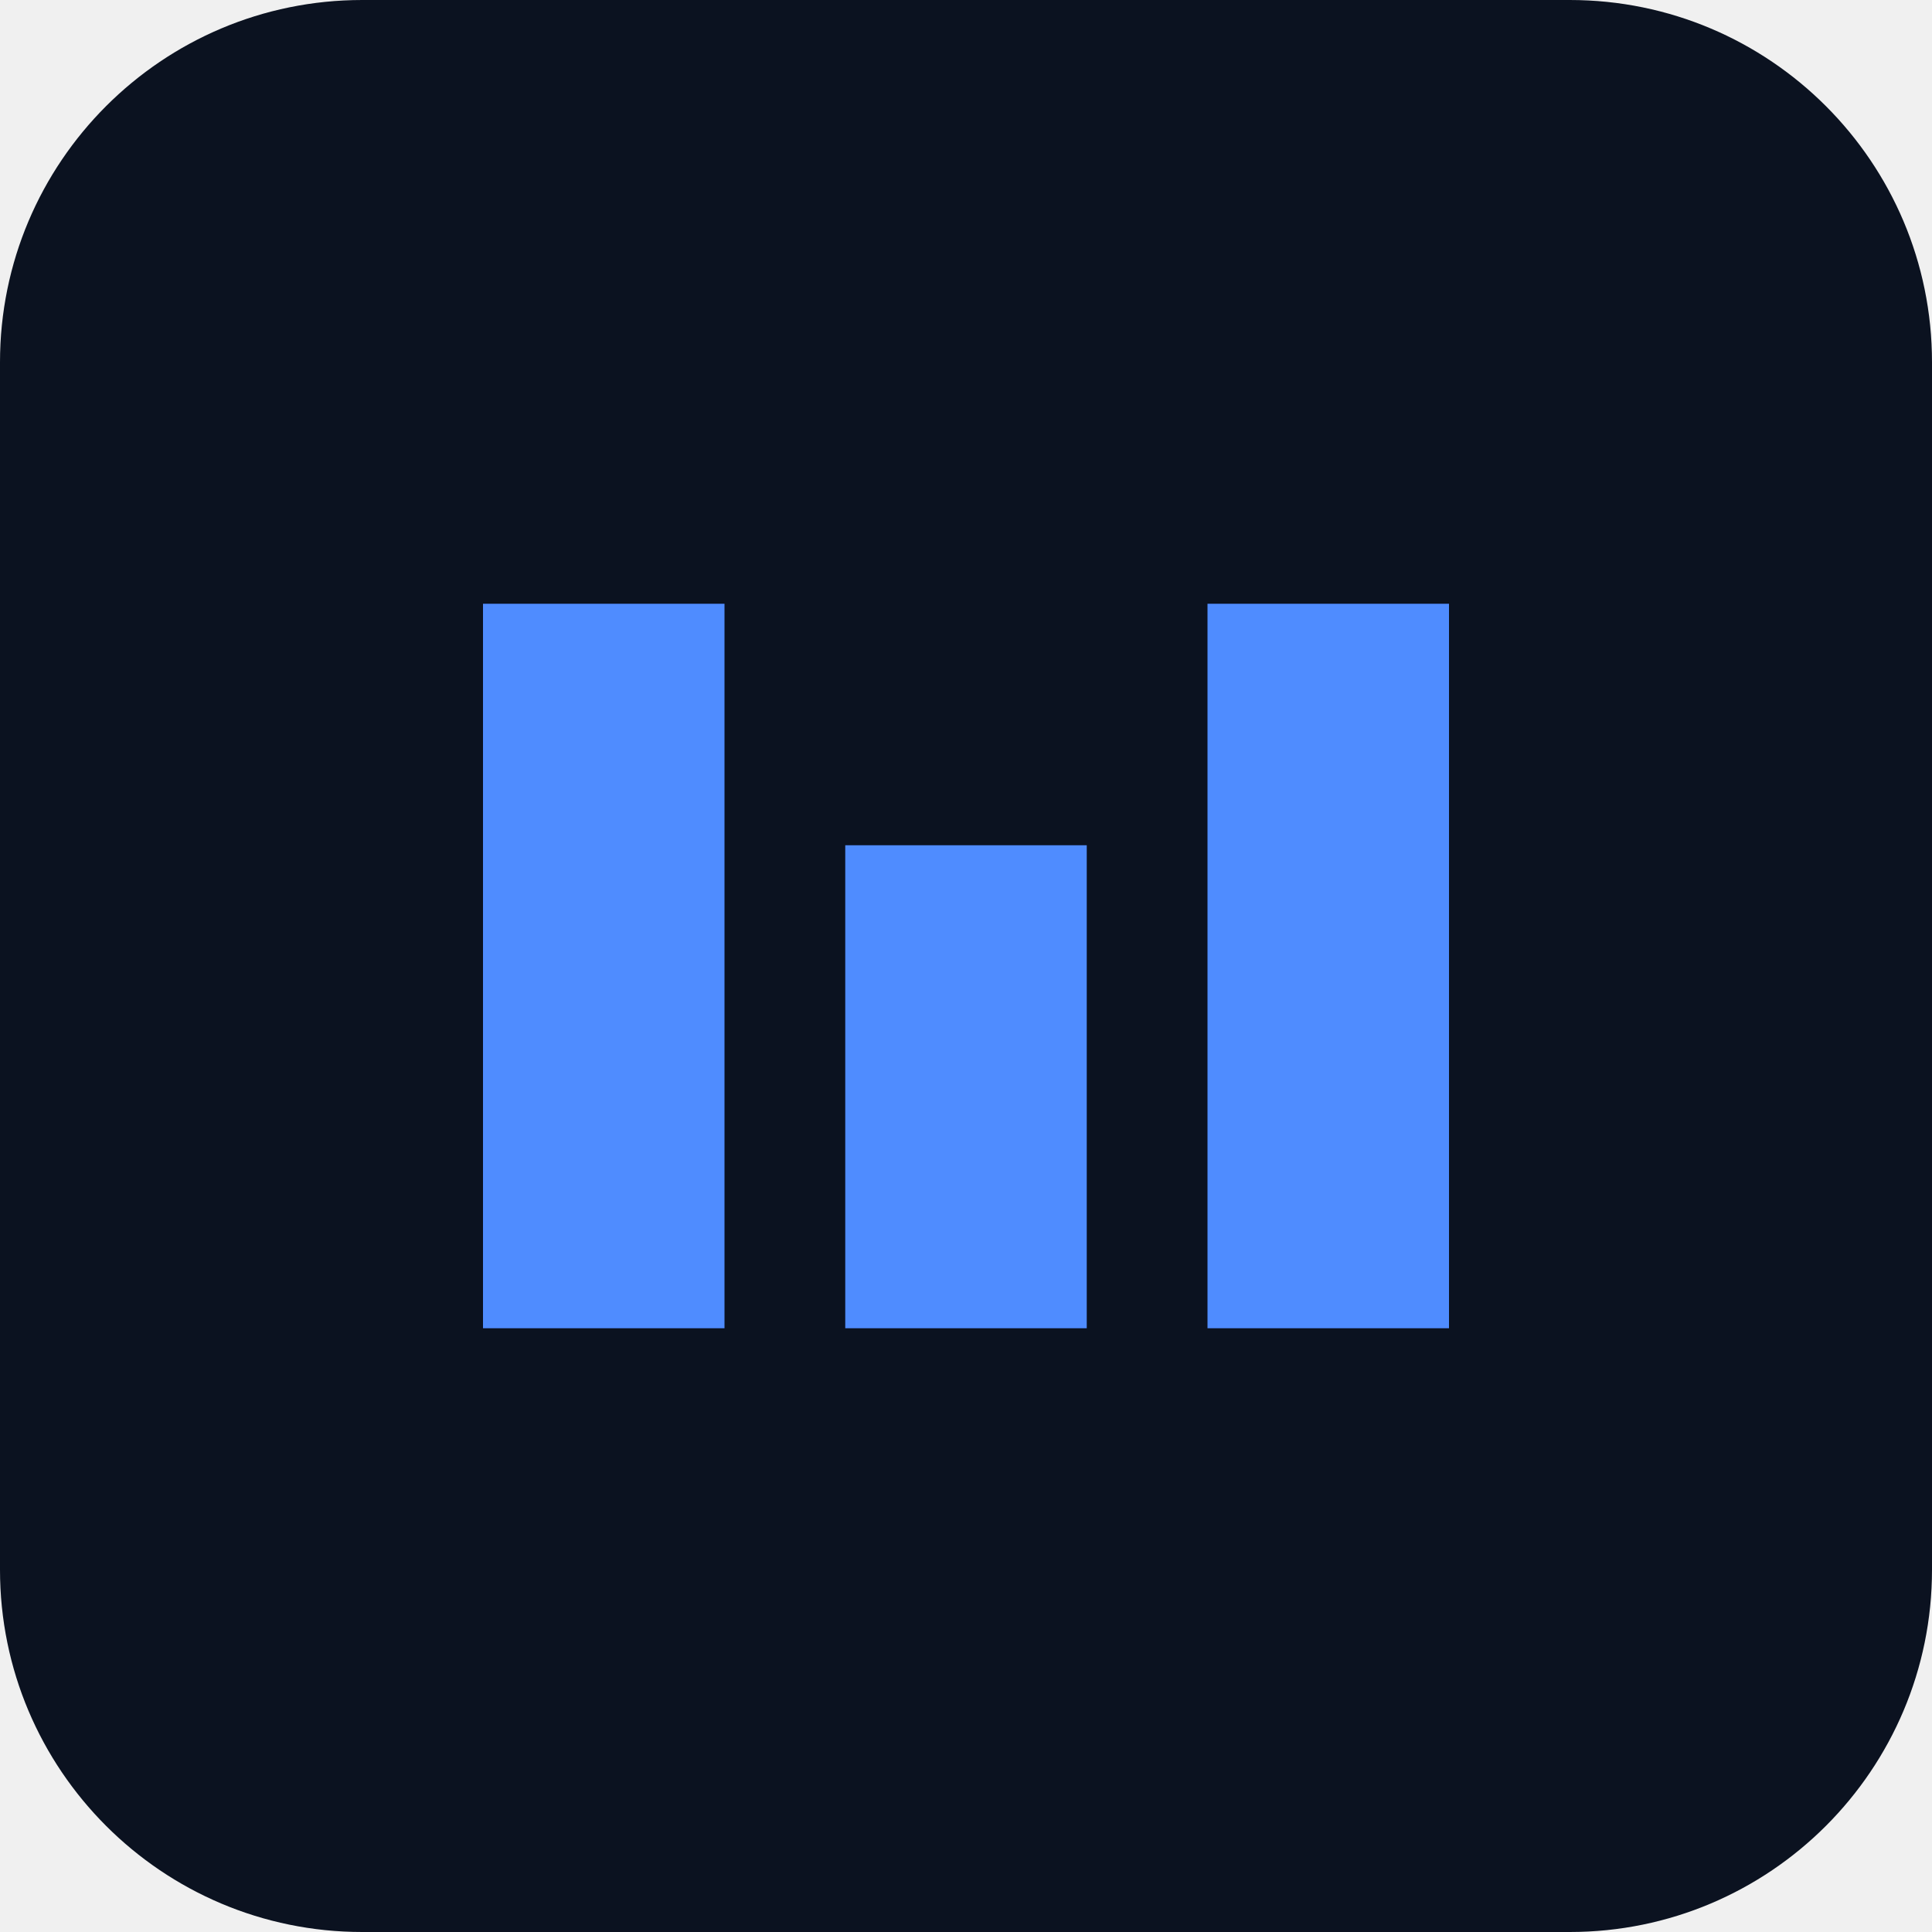
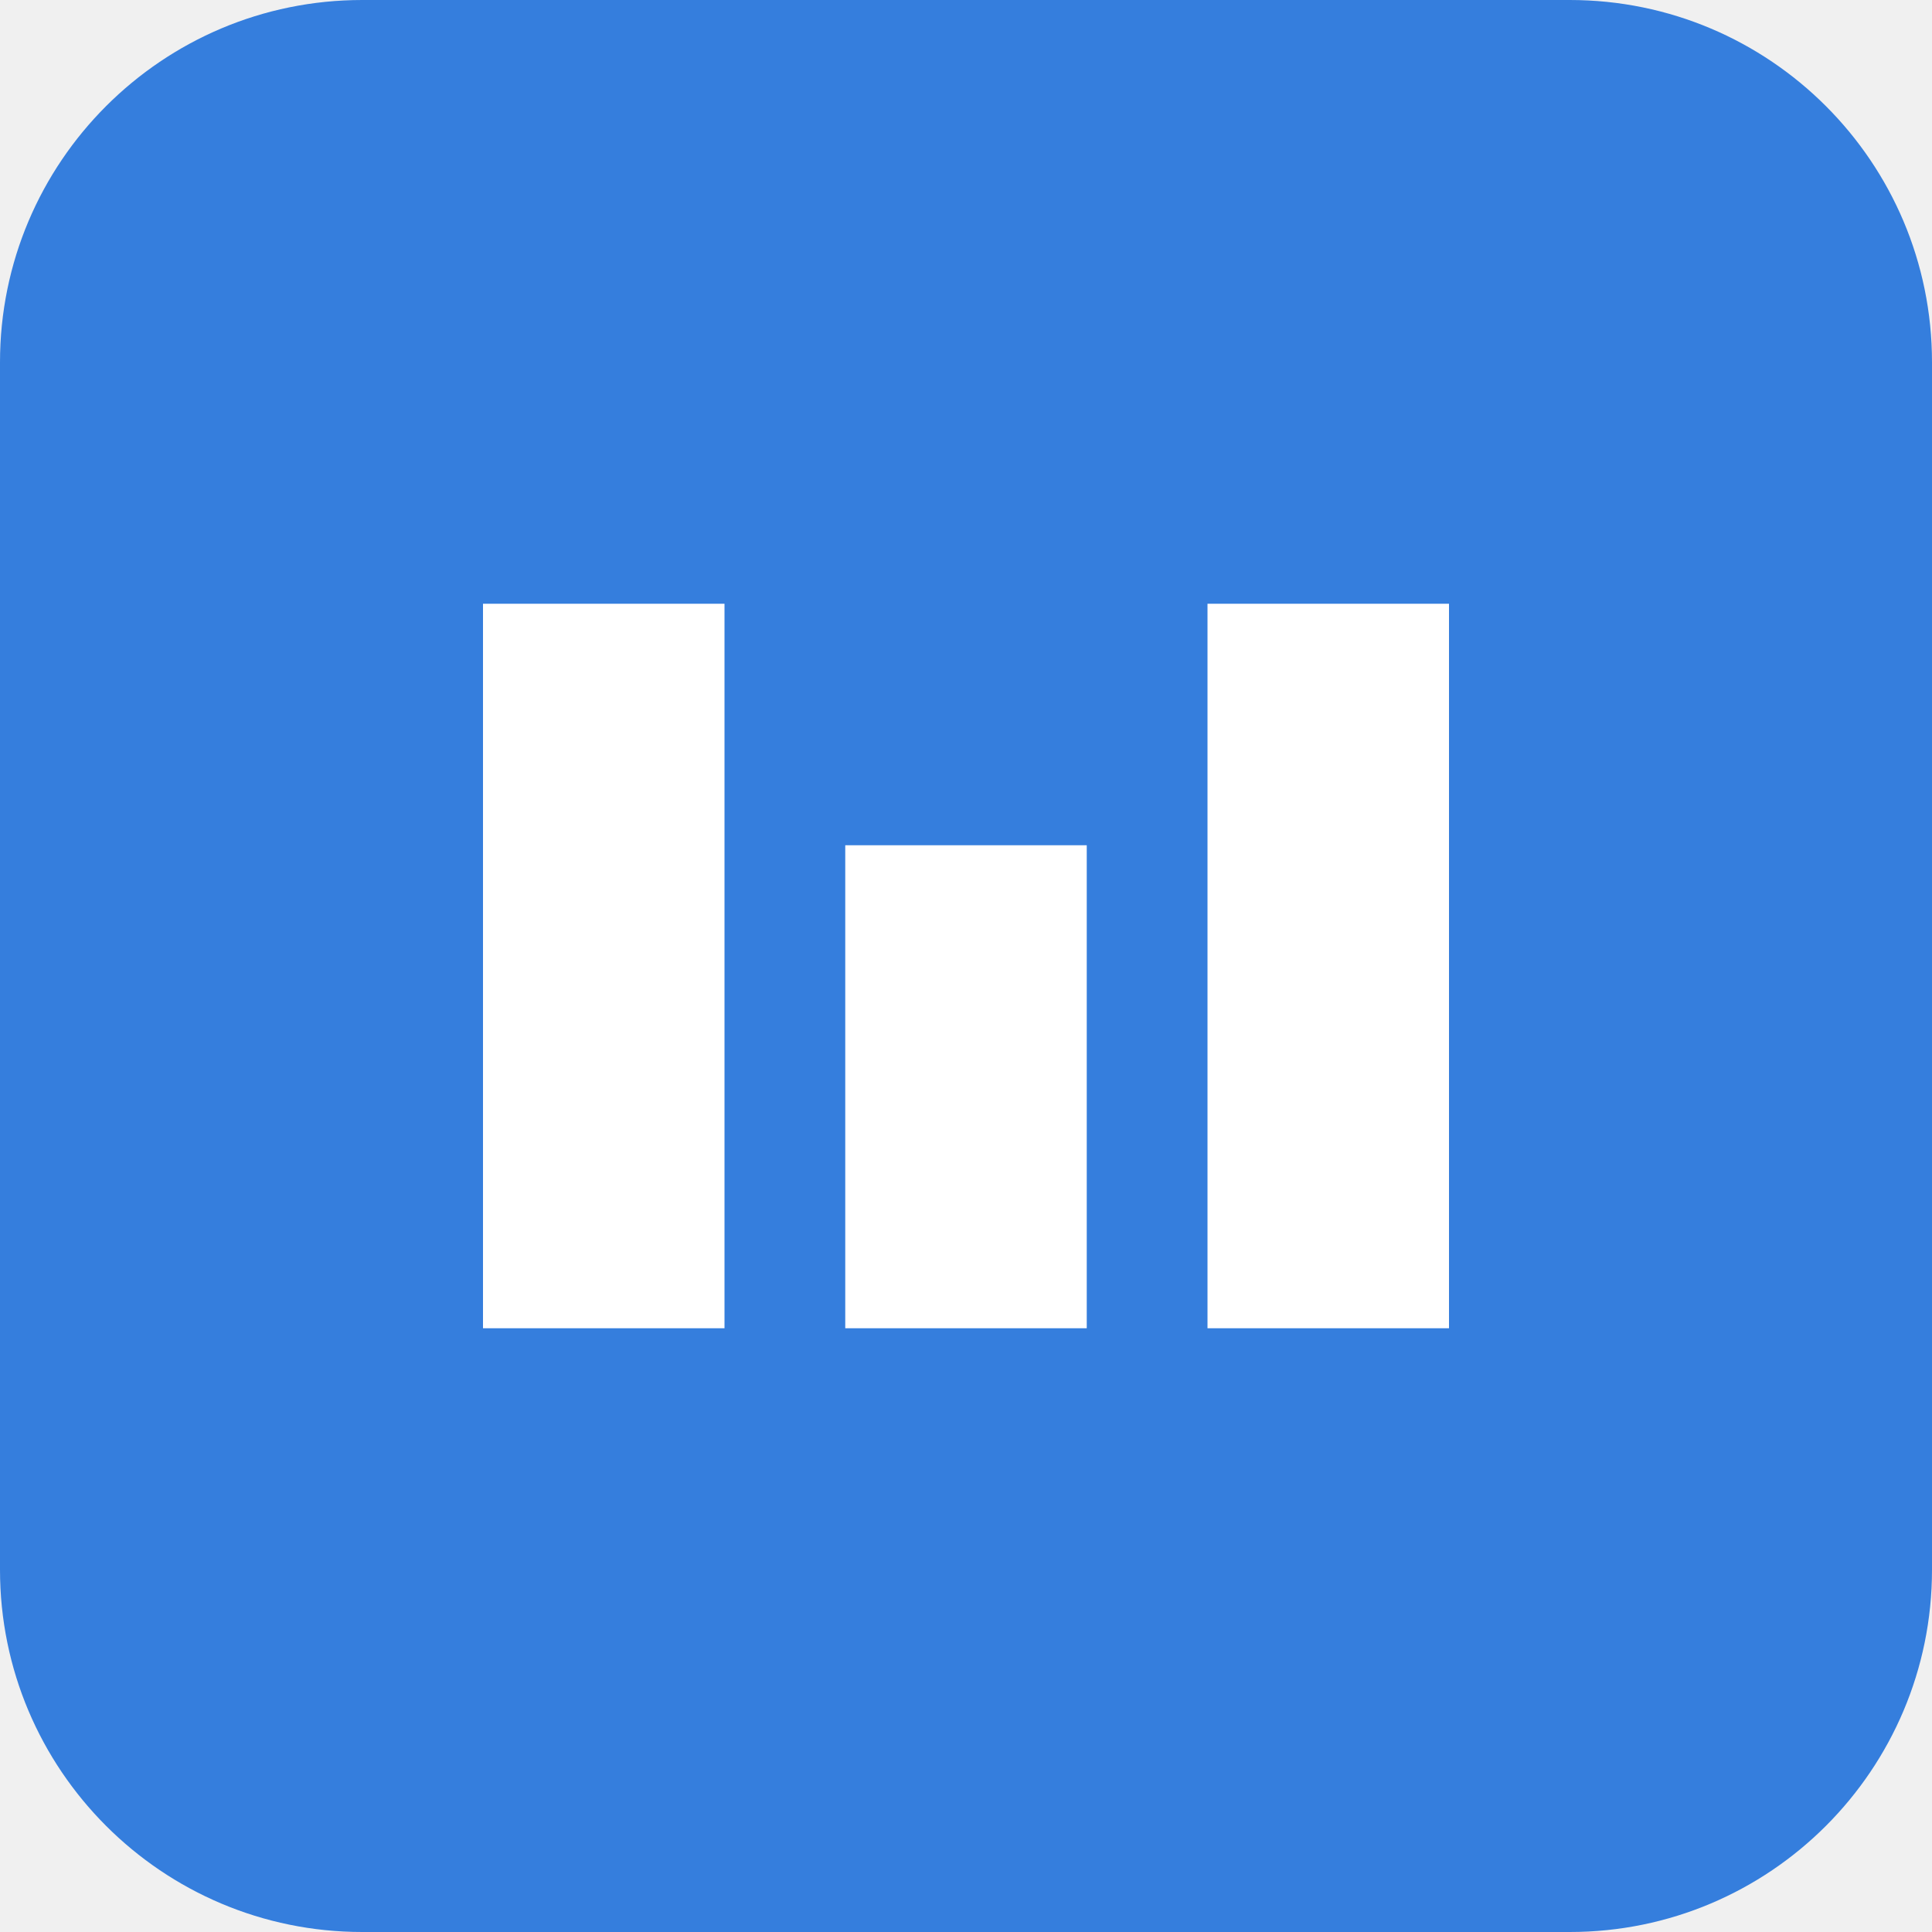
<svg xmlns="http://www.w3.org/2000/svg" viewBox="0 0 32 32">
-   <rect width="32" height="32" rx="6" fill="#0b1220" />
-   <path d="M8 22V10h4v12H8zm6-8h4v8h-4v-8zm6-4h4v12h-4V10z" fill="#4f8cff" />
+   <rect width="32" height="32" rx="6" fill="#357EDD" />
+   <path d="M8 22V10h4v12H8zm6-8h4v8h-4v-8zm6-4h4v12h-4V10z" fill="#ffffff" />
</svg>
